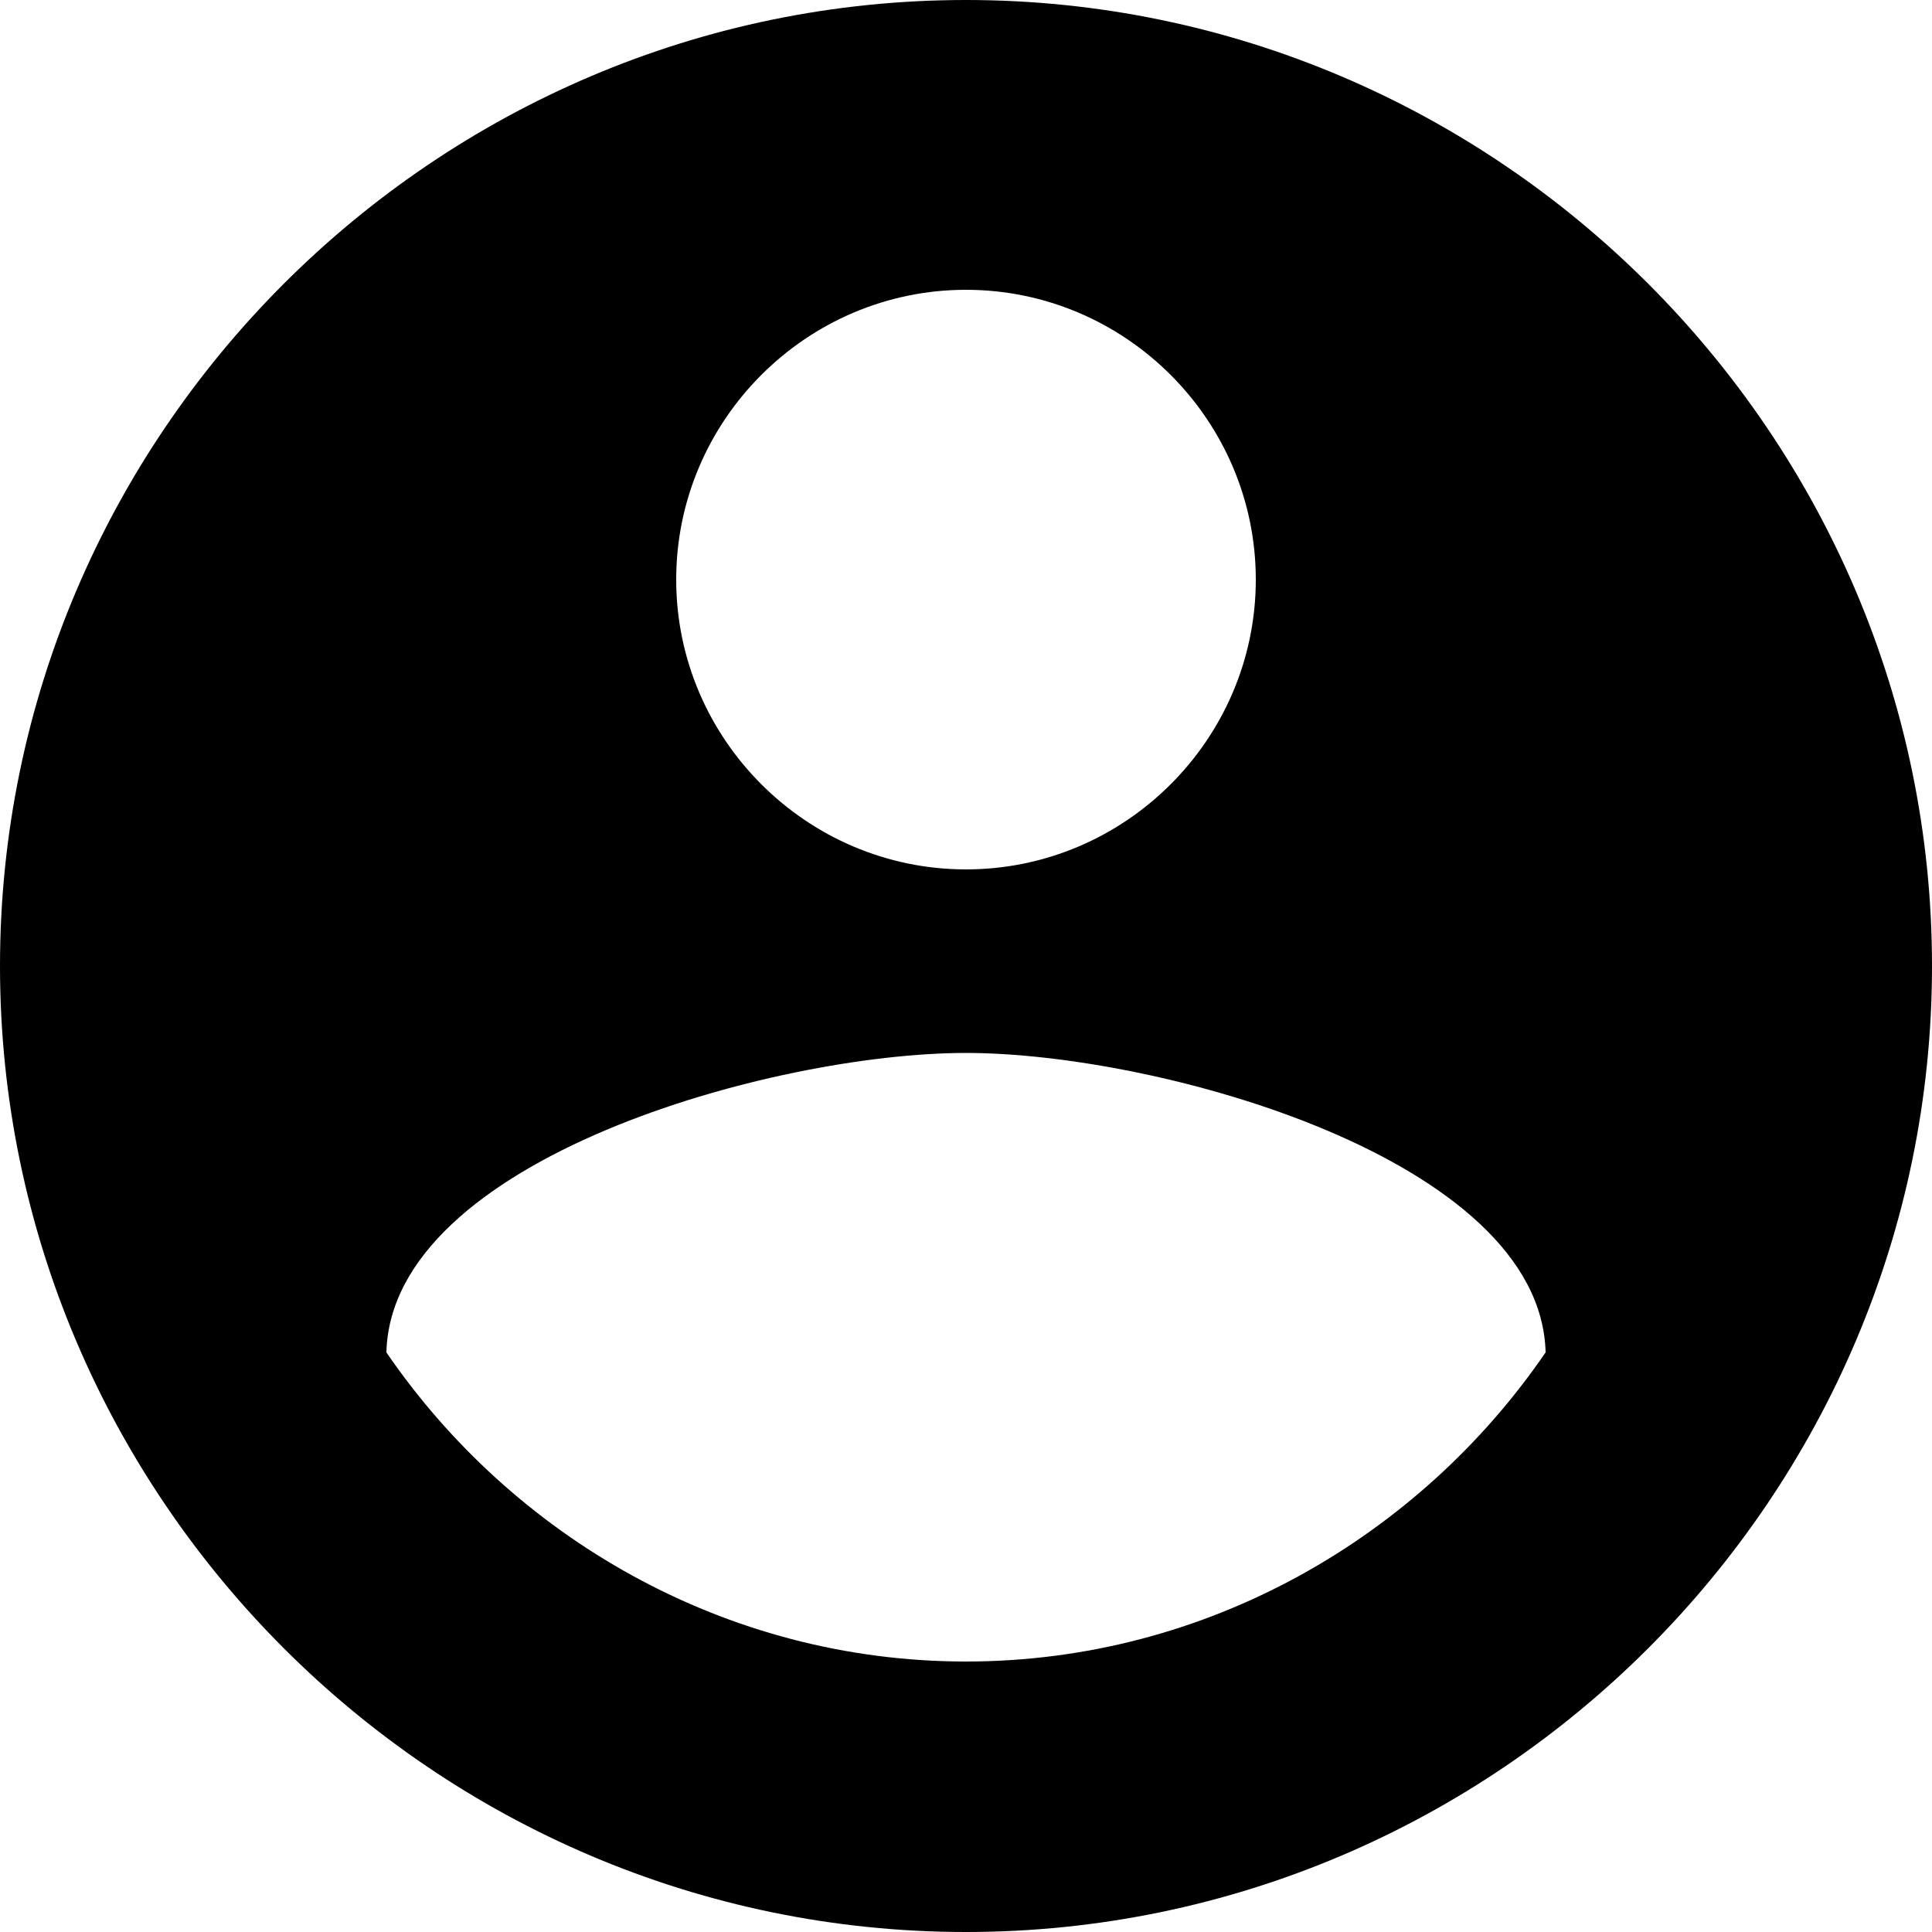
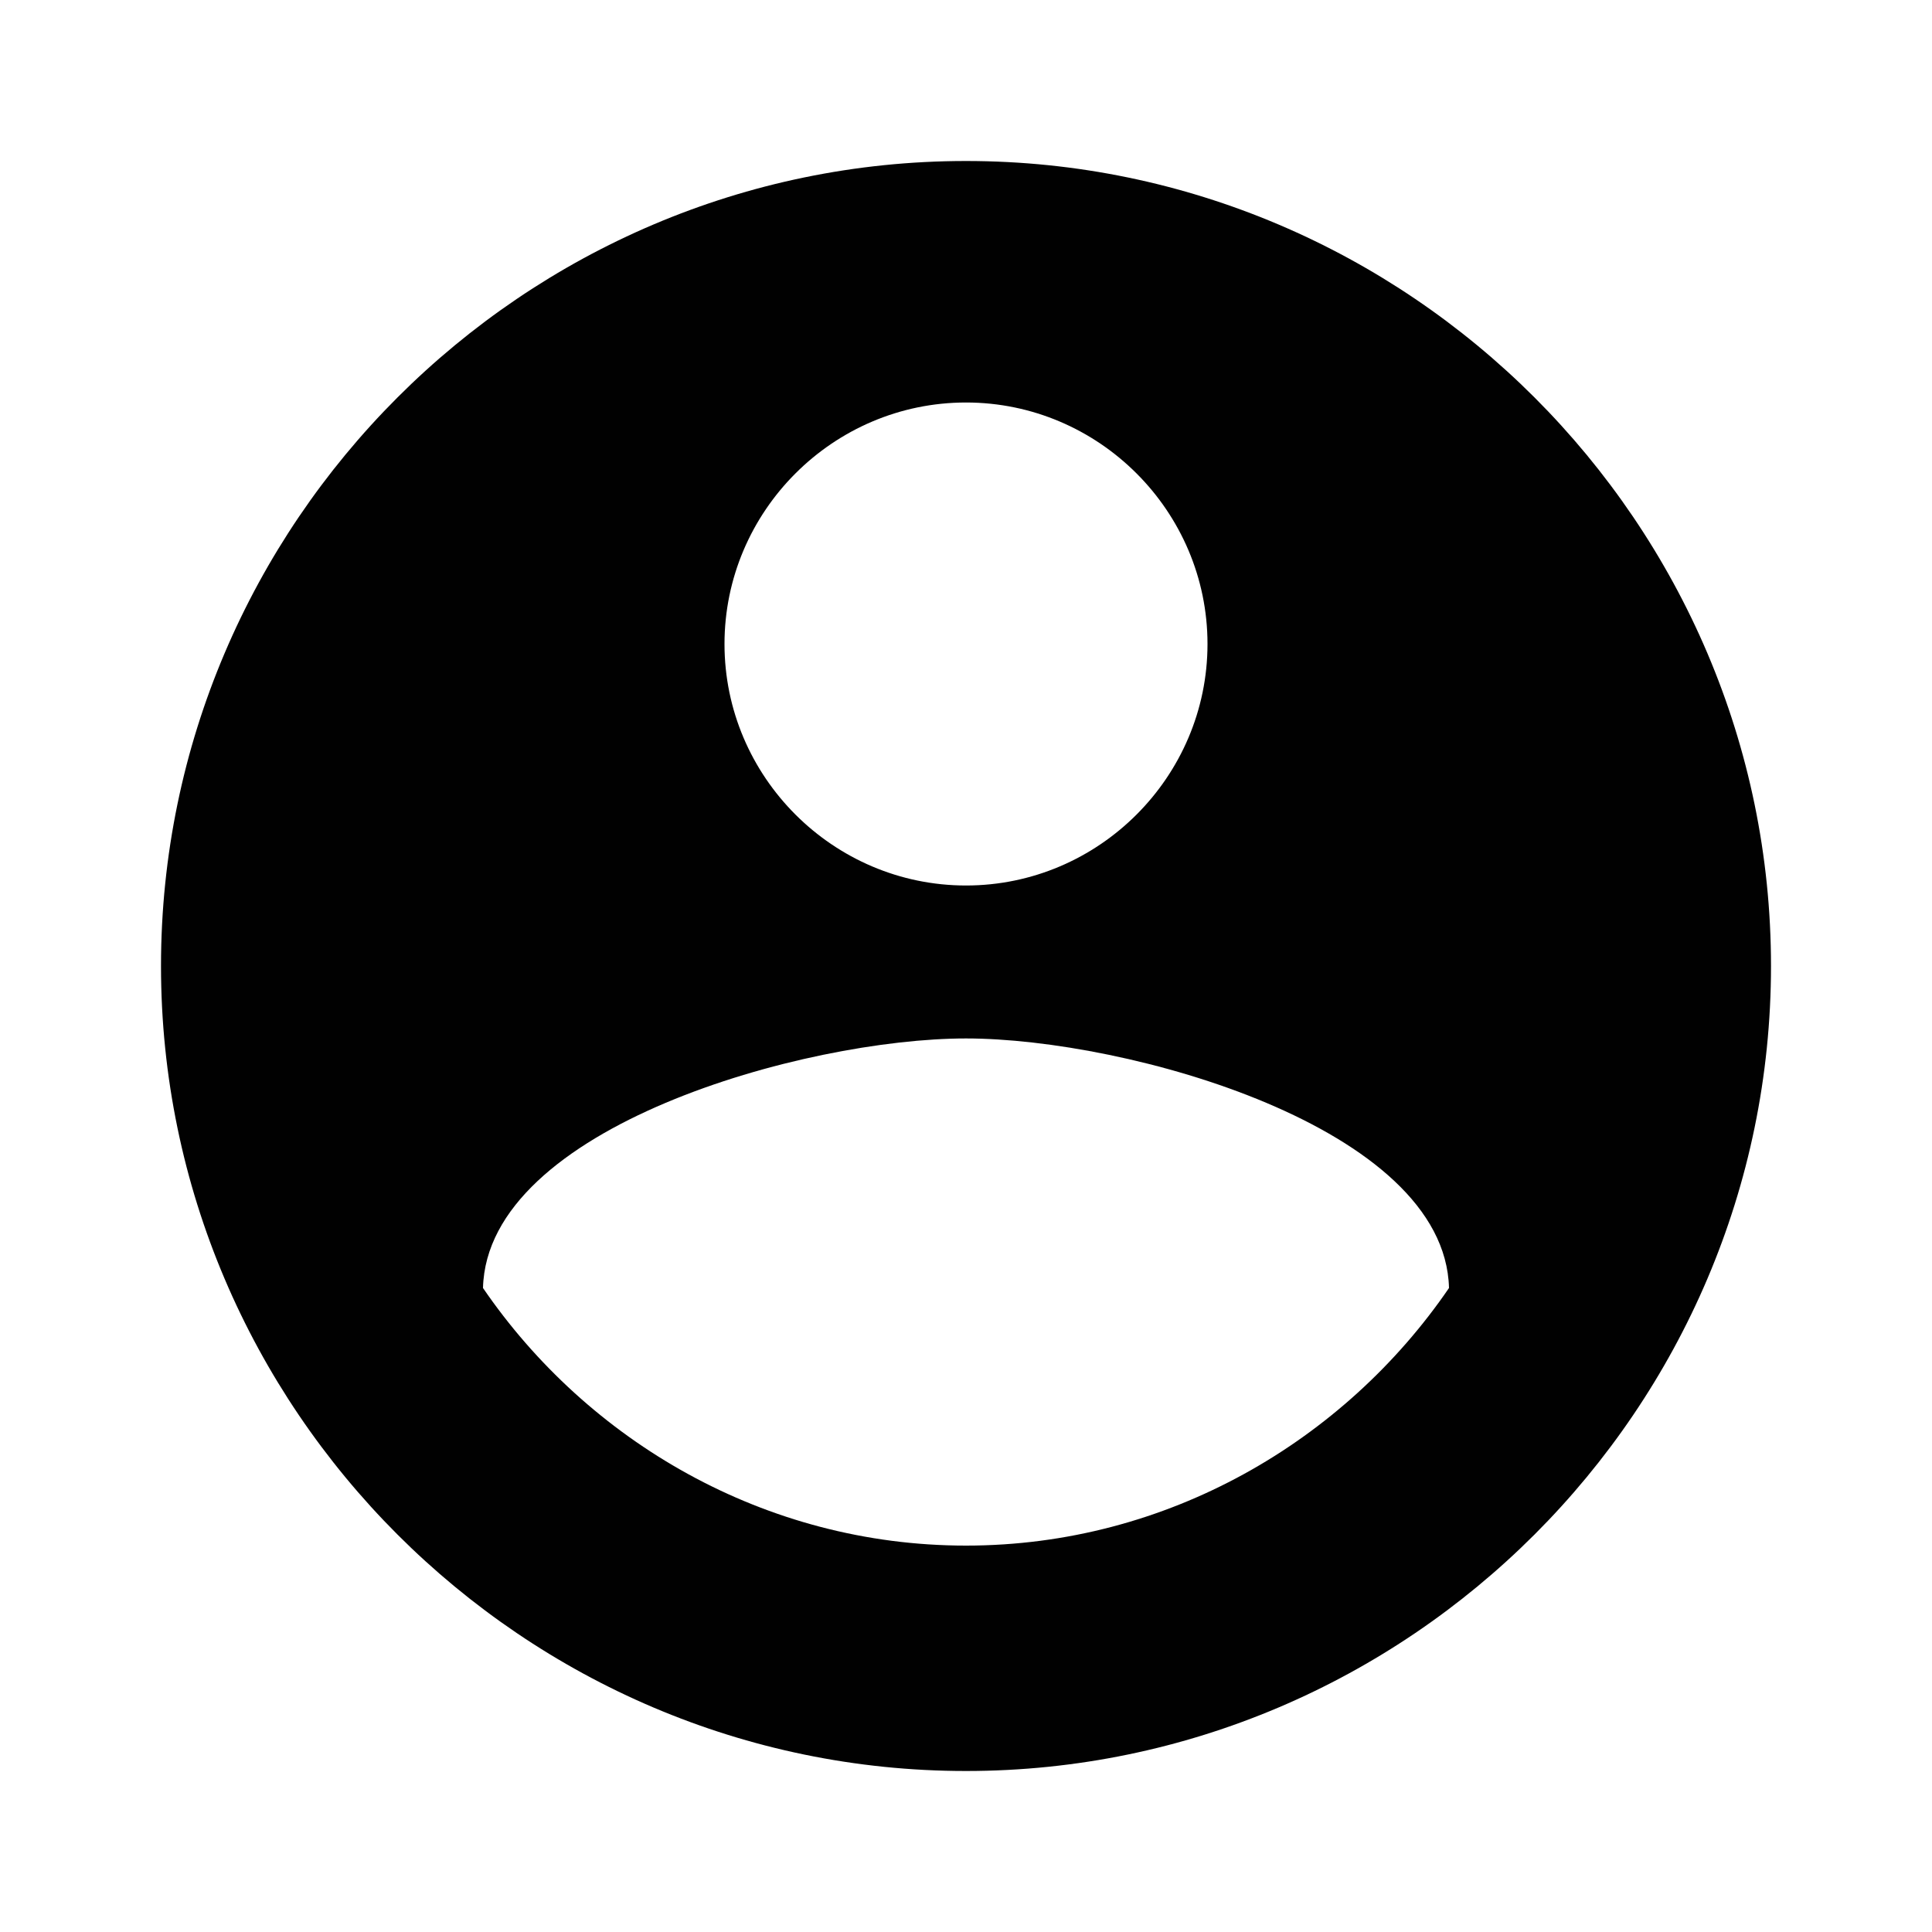
- <svg xmlns="http://www.w3.org/2000/svg" version="1.1" id="Layer_1" x="0px" y="0px" viewBox="-277 377 40 40" style="enable-background:new -277 377 40 40;" xml:space="preserve">
-   <style type="text/css">
- 	.st0{fill:none;}
- </style>
-   <path d="M-257,377c-11,0-20,9-20,20s9,20,20,20s20-9,20-20S-246,377-257,377z M-257,383c3.3,0,6,2.7,6,6s-2.7,6-6,6s-6-2.7-6-6  S-260.3,383-257,383z M-257,411.4c-5,0-9.4-2.6-12-6.4c0.1-4,8-6.2,12-6.2c4,0,11.9,2.2,12,6.2C-247.6,408.8-252,411.4-257,411.4z" />
-   <path class="st0" d="M-281,373h48v48h-48V373z" />
+ <svg xmlns="http://www.w3.org/2000/svg" version="1.2" baseProfile="tiny" id="Layer_1" x="0px" y="0px" viewBox="0 0 48 48" xml:space="preserve">
+   <path fill="#010101" d="M24,4C13,4,4,13,4,24s9,20,20,20s20-9,20-20S35,4,24,4z M24,10c3.3,0,6,2.7,6,6s-2.7,6-6,6c-3.3,0-6-2.7-6-6  S20.7,10,24,10z M24,38.4c-5,0-9.4-2.6-12-6.4c0.1-4,8-6.2,12-6.2S35.9,28,36,32C33.4,35.8,29,38.4,24,38.4z" />
+   <path fill="none" d="M0,0h48v48H0V0z" />
</svg>
